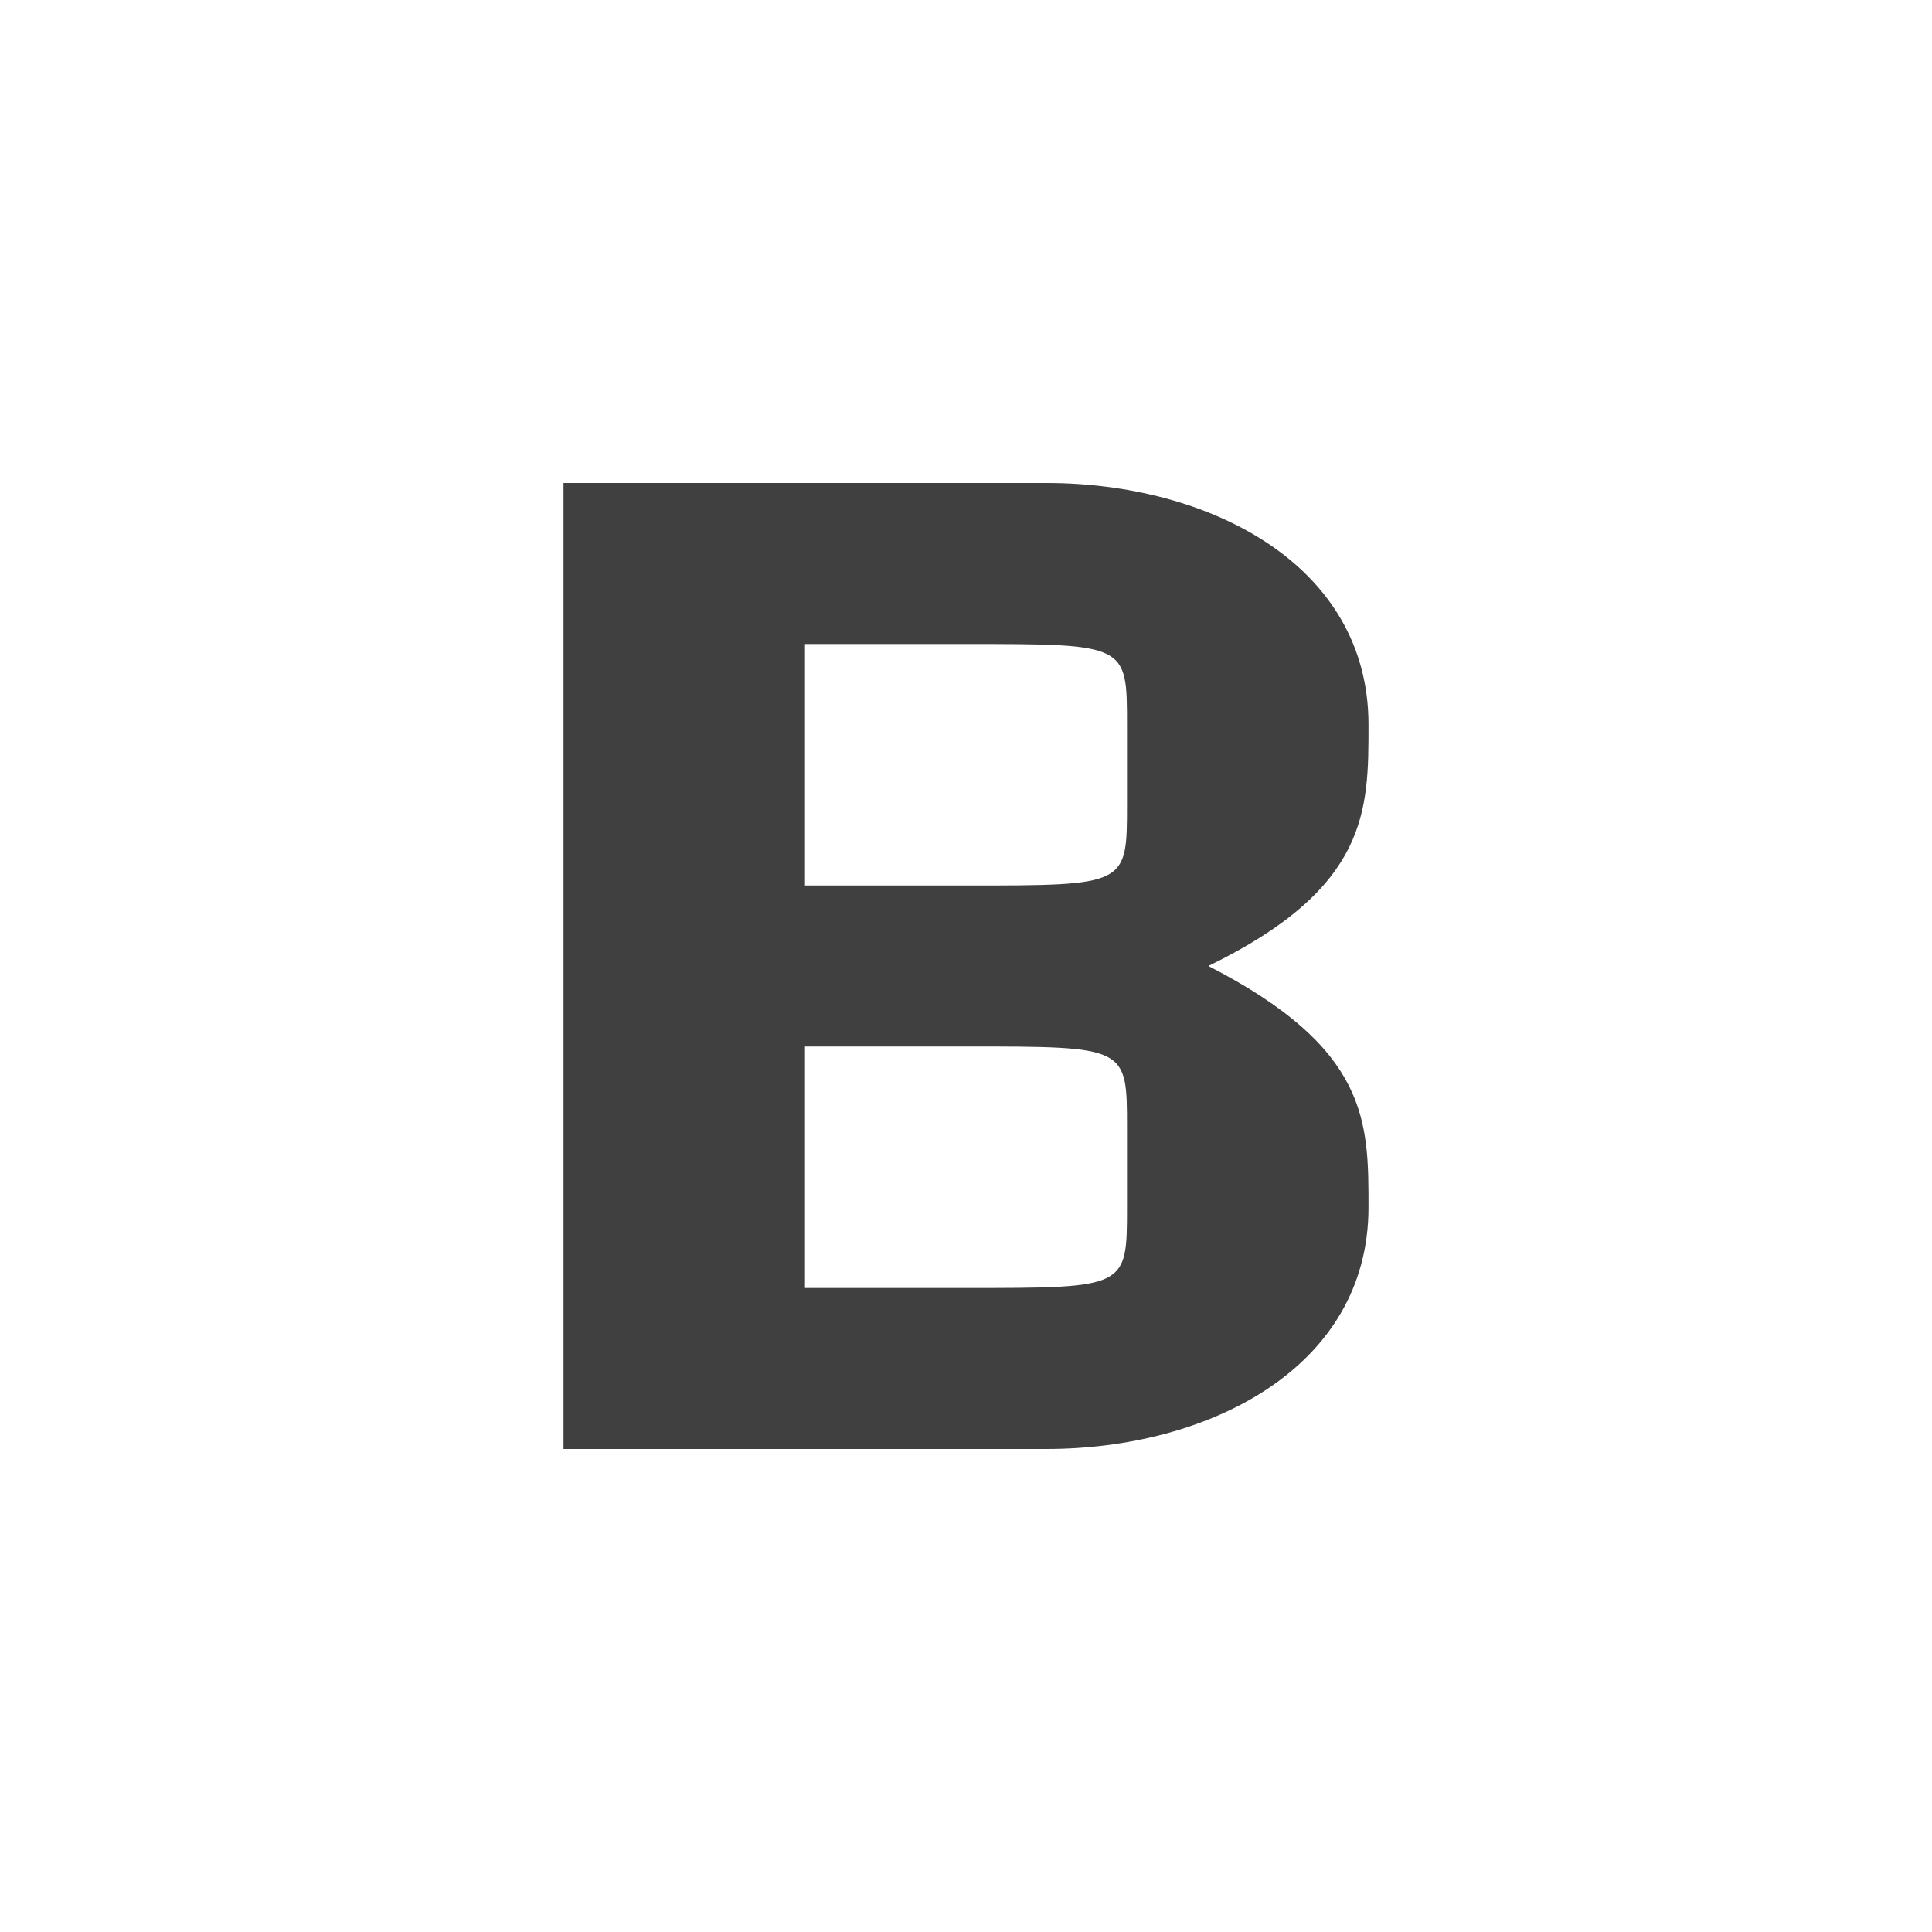
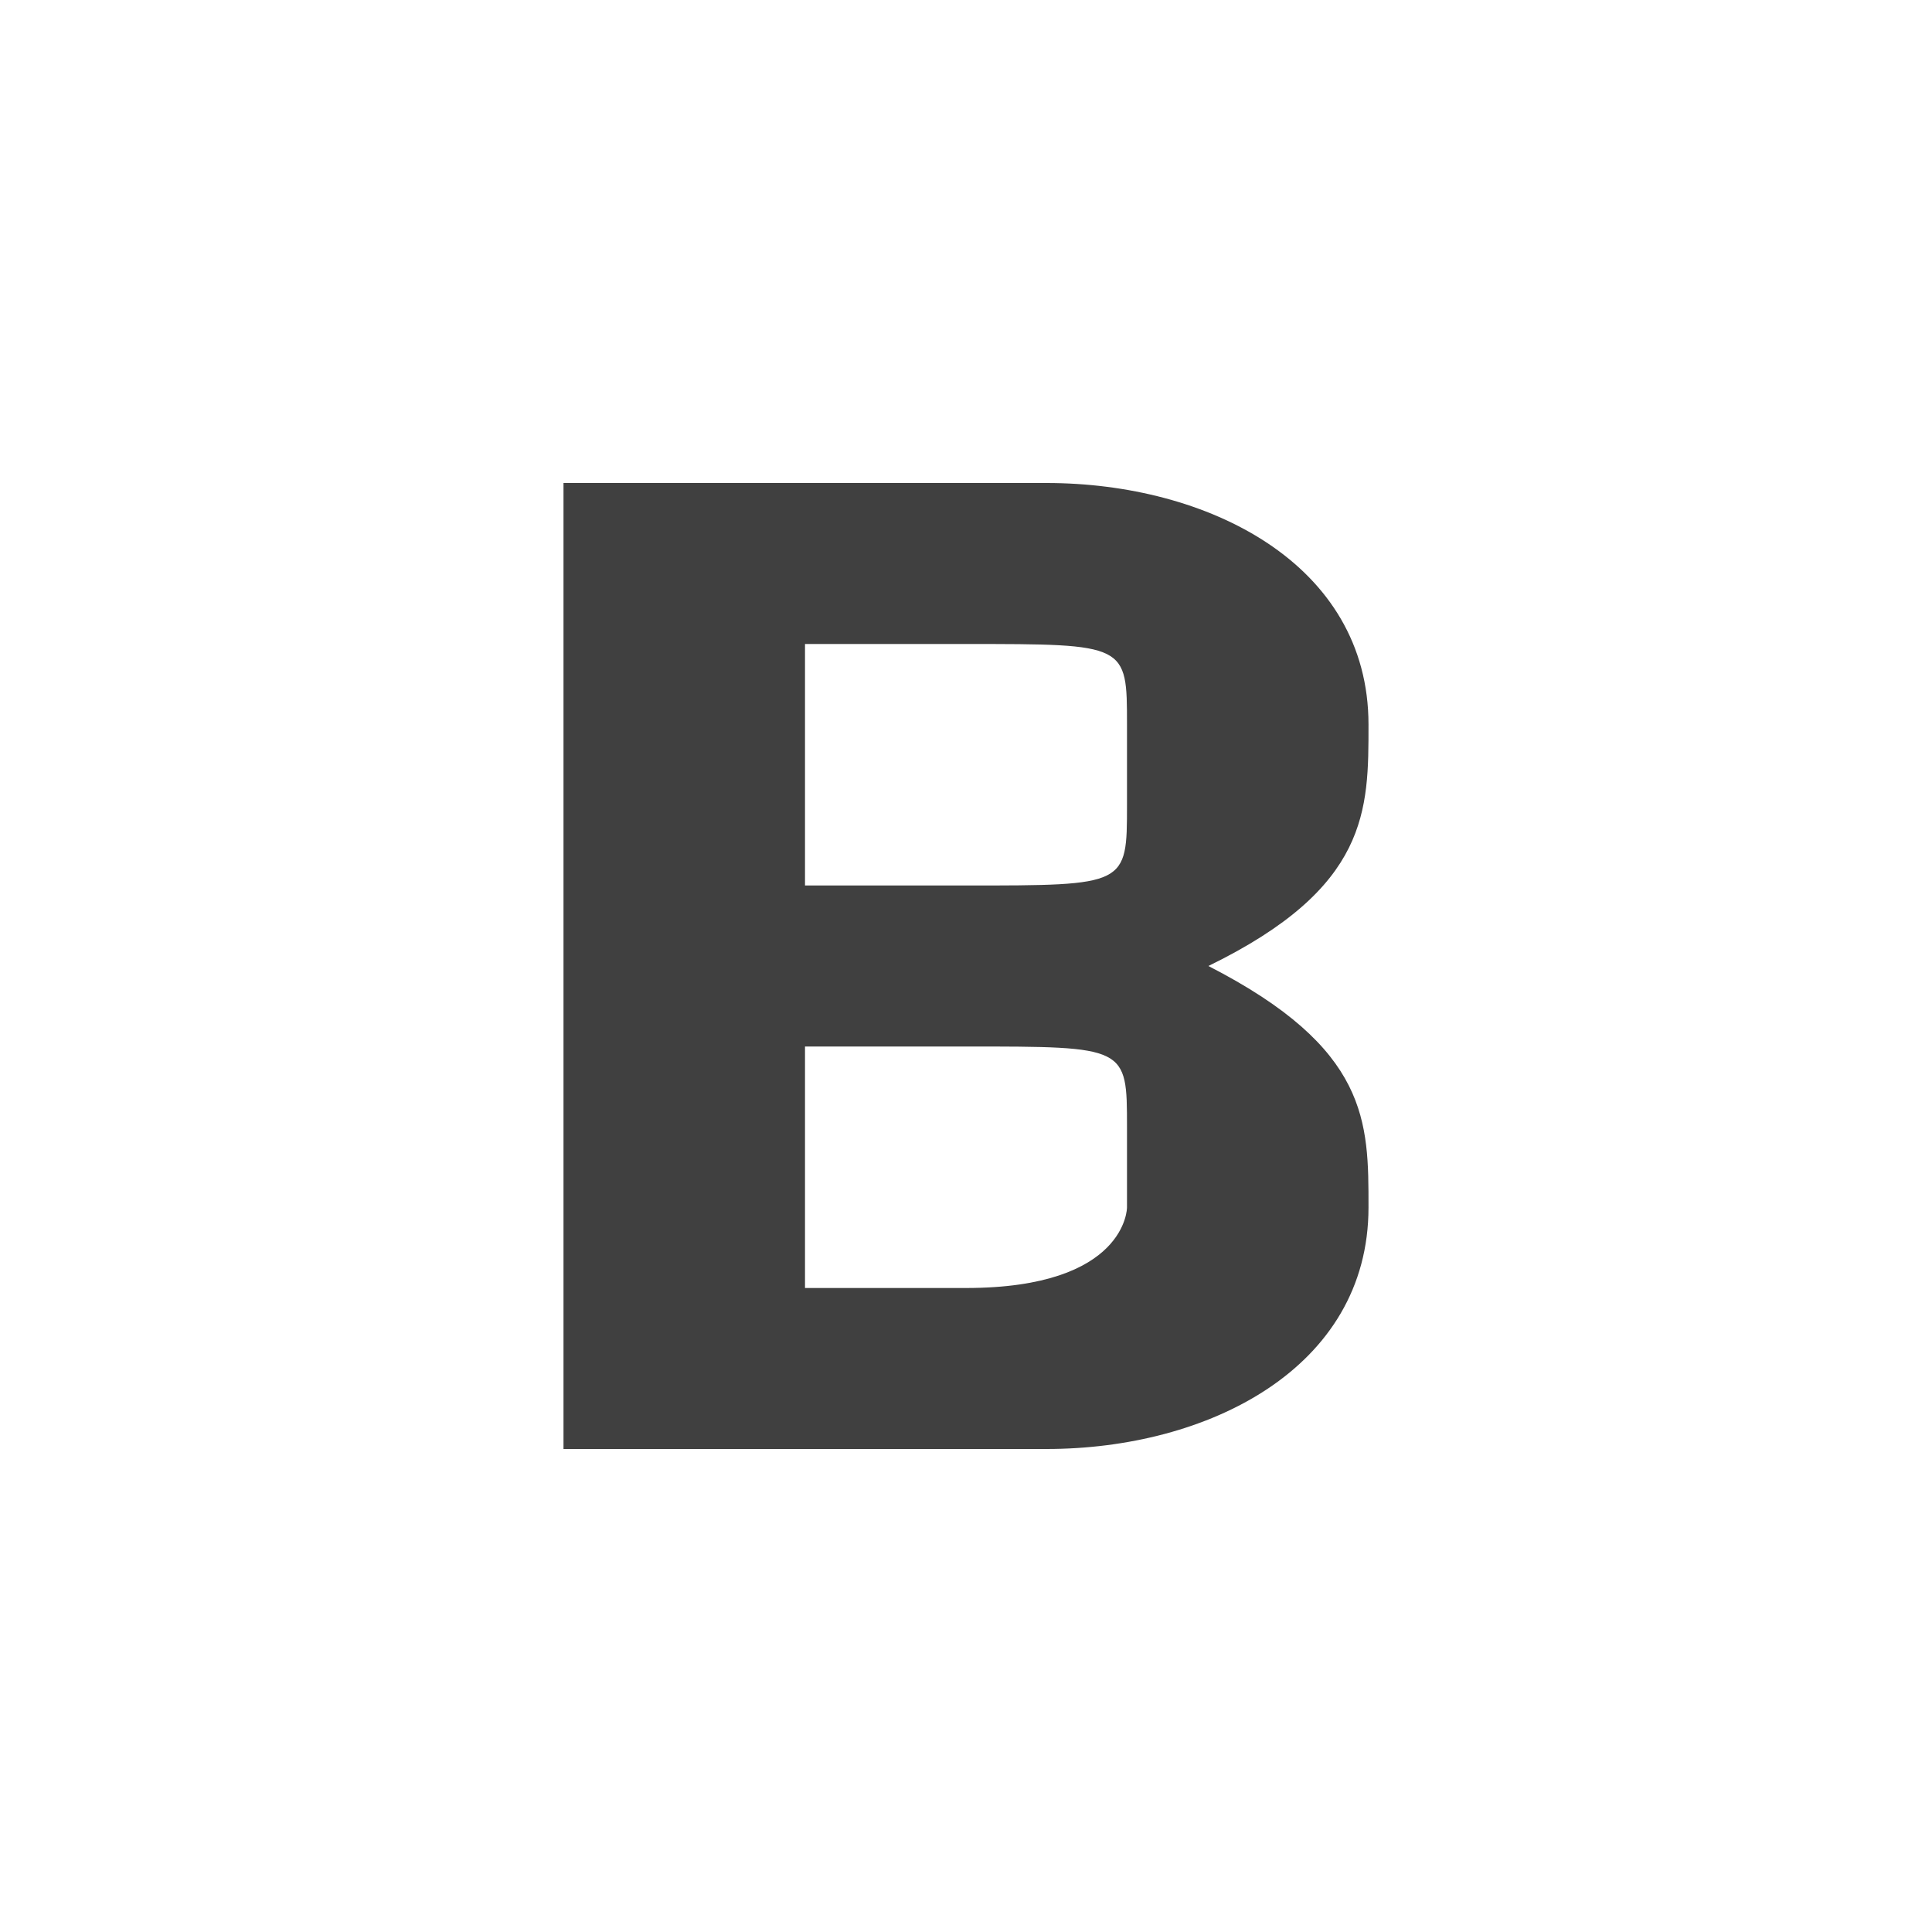
- <svg xmlns="http://www.w3.org/2000/svg" version="1.1" x="0px" y="0px" width="24px" height="24px" viewBox="0 0 24 24" style="enable-background:new 0 0 24 24;" xml:space="preserve">
-   <g id="bold-b" style="opacity:0.75;">
-     <path id="b" style="fill-rule:evenodd;clip-rule:evenodd;" d="M7,18h6c2,0,4-1,4-3c0-1.064,0.011-1.975-1.989-3 c2-0.975,1.989-1.935,1.989-3c0-2-2-3-4-3H7V18z M14,10c0,1.001,0,1-2,1c-1,0-2,0-2,0V8c0,0,1,0,2,0c2,0,2,0,2,1 C14,9.999,14,8.999,14,10z M12,16c-1,0-2,0-2,0v-3c0,0,1,0,2,0c2,0,2,0,2,1s0-0.001,0,1S14,16,12,16z" />
+ <svg xmlns="http://www.w3.org/2000/svg" width="24" height="24" viewBox="0 0 24 24">
+   <g id="bold-b" opacity=".75">
+     <path id="b" d="M7 18h6c2 0 4-1 4-3 0-1.064.011-1.975-1.989-3 2-.975 1.989-1.935 1.989-3 0-2-2-3-4-3h-6v12zm7-8c0 1.001 0 1-2 1h-2v-3h2c2 0 2 0 2 1v1zm-2 6h-2v-3h2c2 0 2 0 2 1v1s0 1-2 1z" fill-rule="evenodd" clip-rule="evenodd" />
  </g>
</svg>
